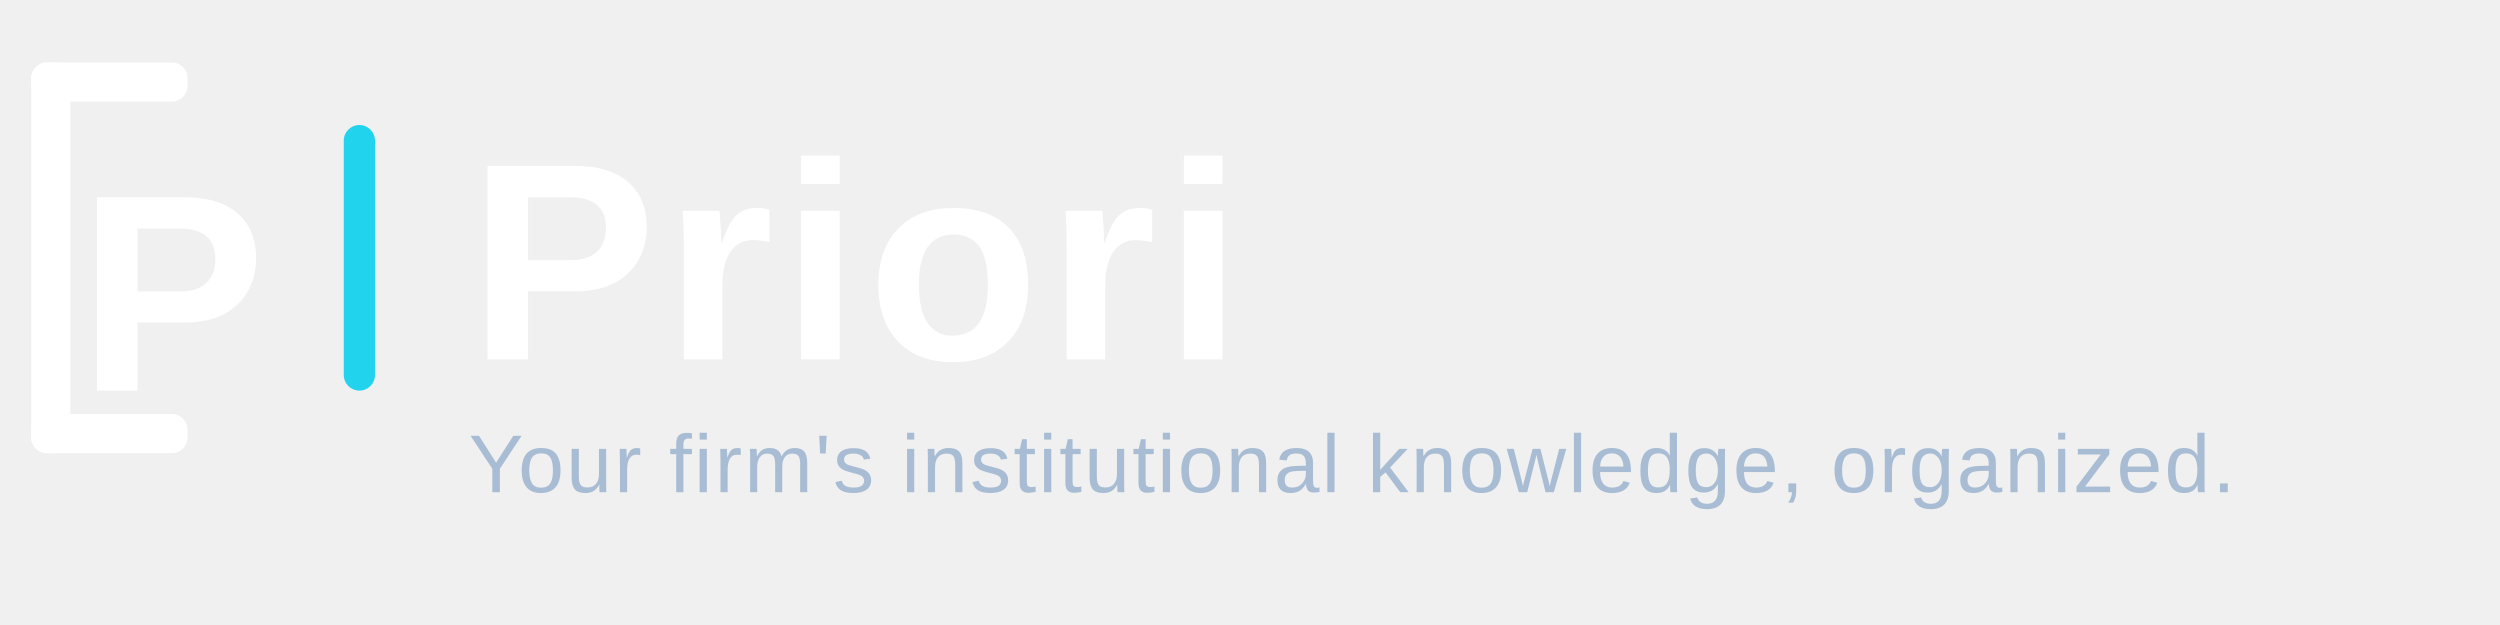
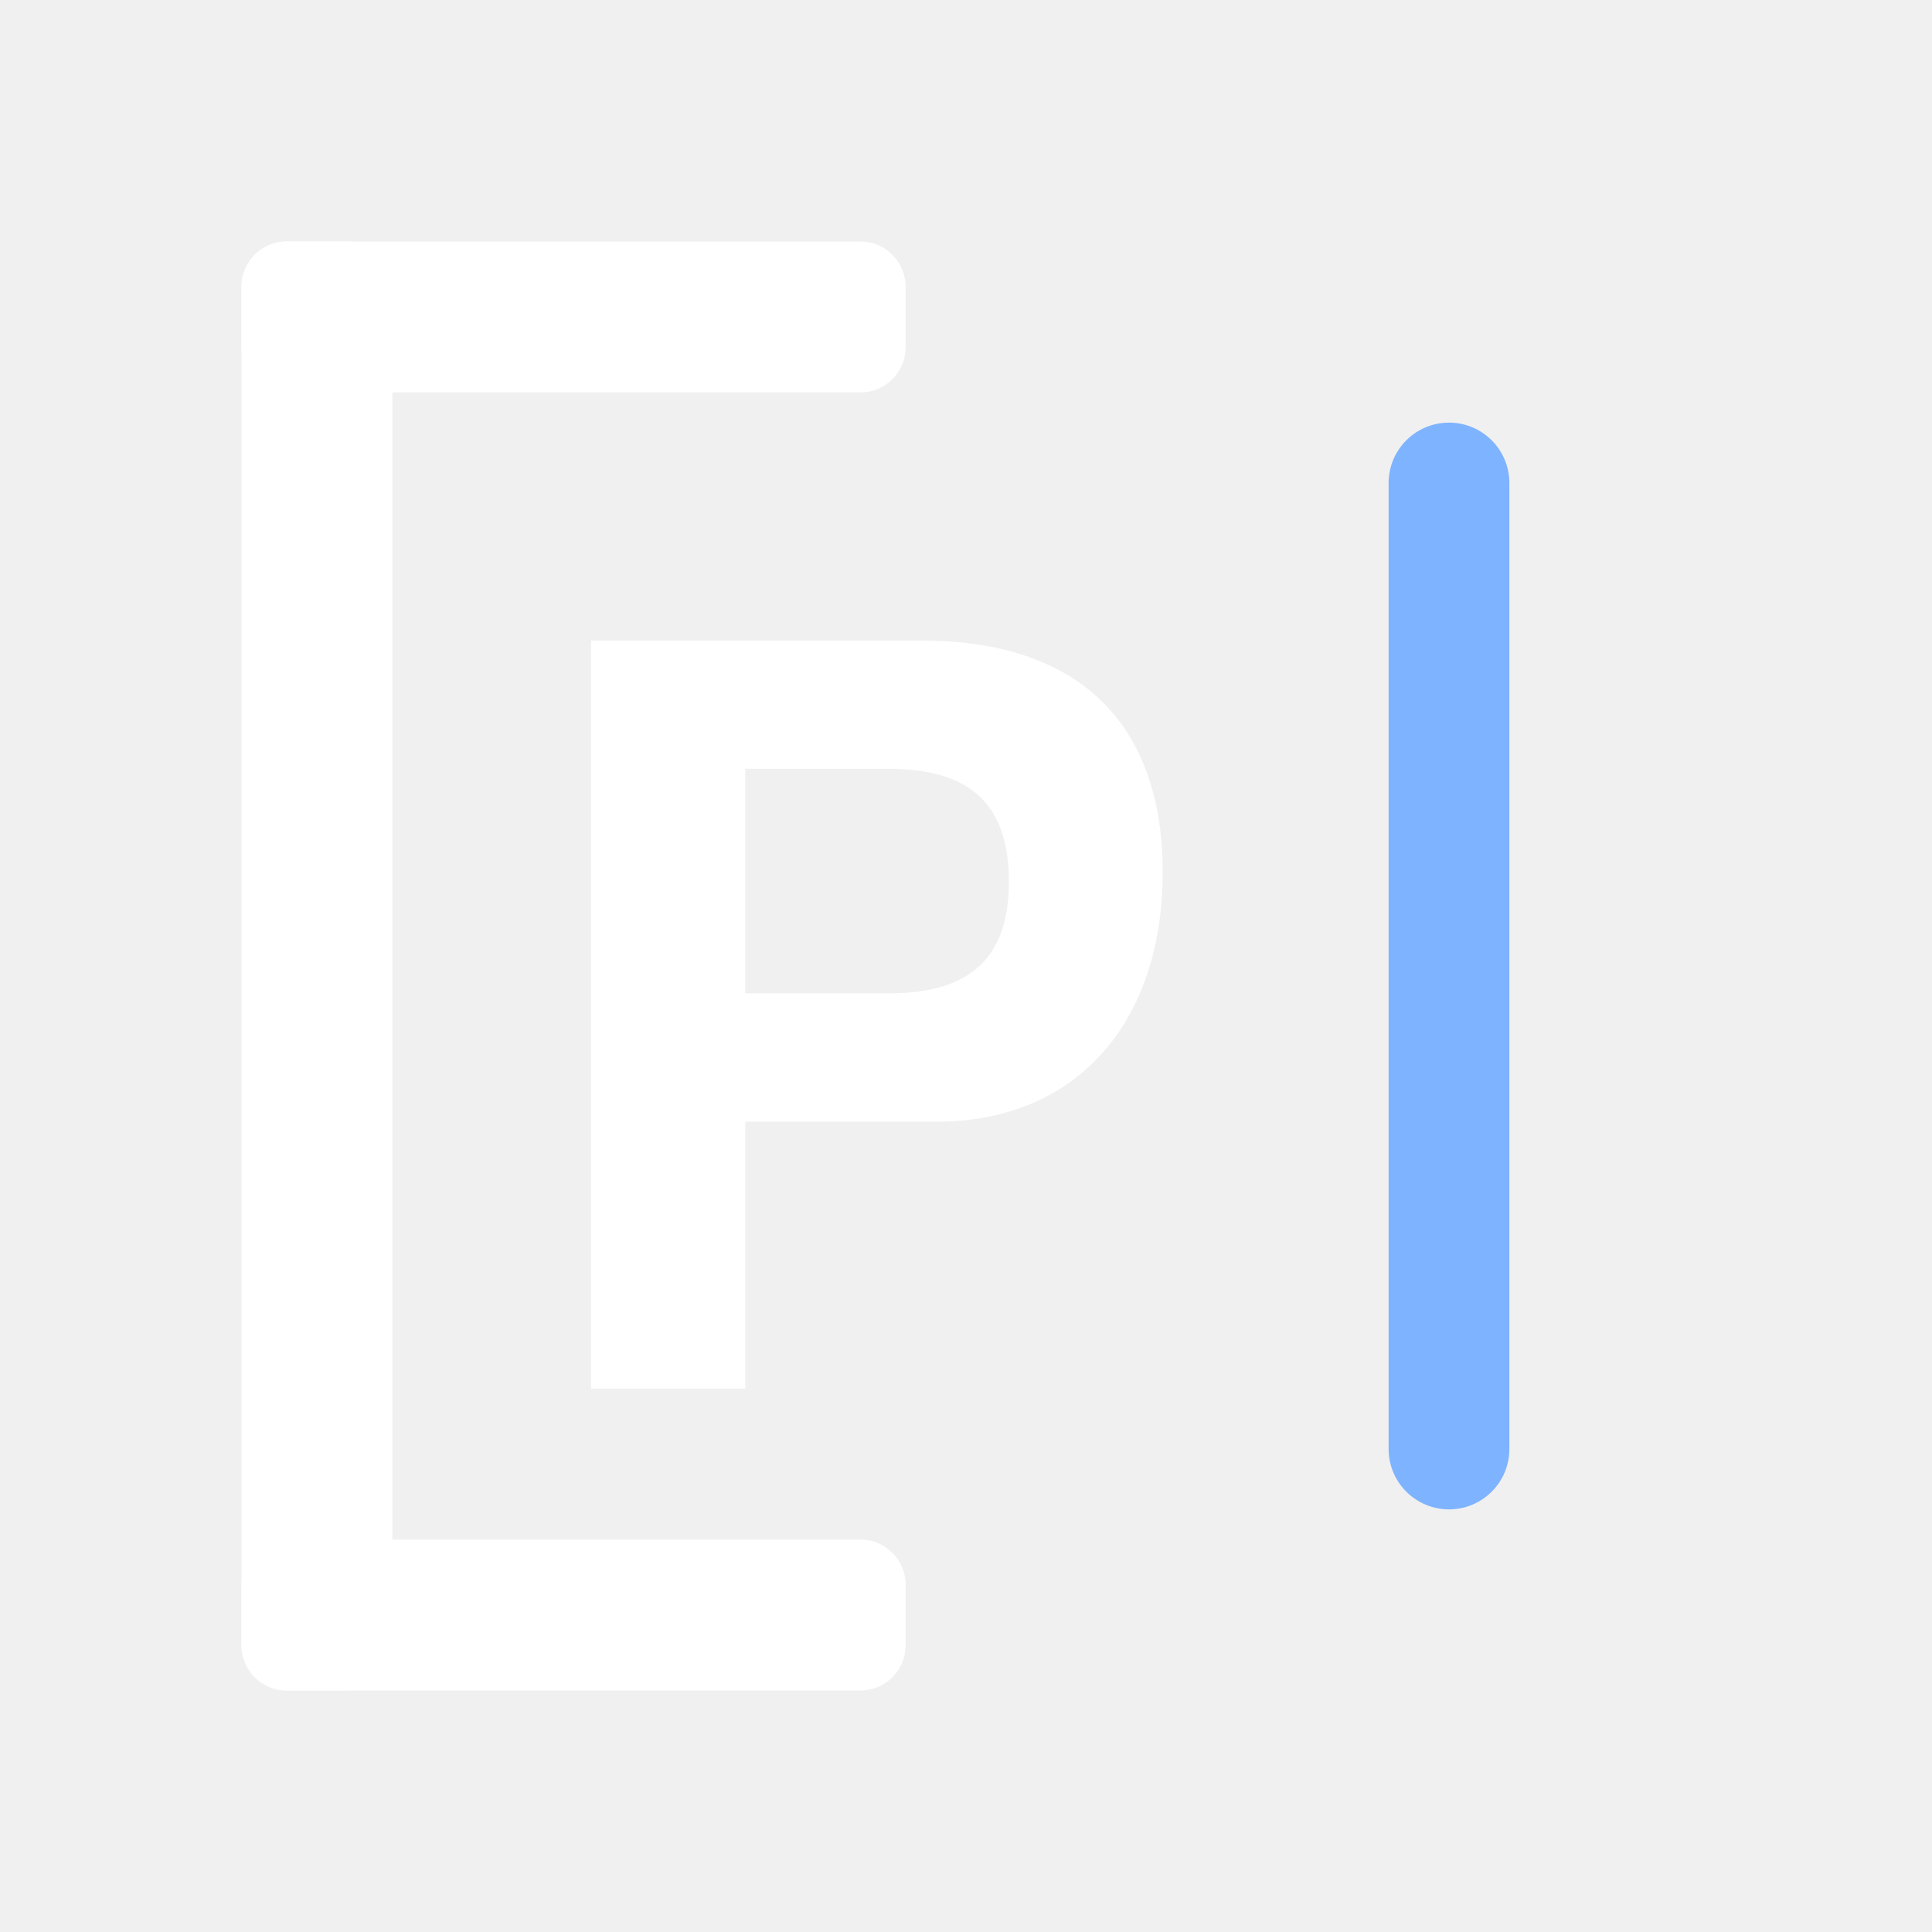
- <svg xmlns="http://www.w3.org/2000/svg" viewBox="0 0 320 80" width="320" height="80">
-   <defs>
-     <style>
-       .wm { font-family: 'Space Grotesk', 'Helvetica Neue', Arial, sans-serif; }
-       .tl { font-family: 'DM Sans', 'Helvetica Neue', Arial, sans-serif; }
-     </style>
-   </defs>
-   <rect x="4" y="8" width="5" height="50" fill="#FFFFFF" rx="2" />
-   <rect x="4" y="8" width="20" height="5" fill="#FFFFFF" rx="2" />
-   <rect x="4" y="53" width="20" height="5" fill="#FFFFFF" rx="2" />
-   <text x="10" y="50" font-family="'Space Grotesk', 'Helvetica Neue', Arial, sans-serif" font-weight="700" font-size="36" fill="#FFFFFF">P</text>
-   <rect x="44" y="16" width="4" height="34" fill="#22D3EE" rx="2" />
-   <text x="60" y="46" class="wm" font-weight="600" font-size="36" fill="#FFFFFF" letter-spacing="1">Priori</text>
-   <text x="60" y="63" class="tl" font-weight="400" font-size="10.5" fill="#A8BDD4" letter-spacing="0.3">Your firm's institutional knowledge, organized.</text>
+ <svg xmlns="http://www.w3.org/2000/svg" width="40" height="40" viewBox="0 0 64 64">
+   <rect x="8" y="8" width="5" height="48" fill="white" rx="1.5" />
+   <rect x="8" y="8" width="22" height="5" fill="white" rx="1.5" />
+   <rect x="8" y="51" width="22" height="5" fill="white" rx="1.5" />
+   <text font-family="'Space Grotesk','Helvetica Neue',sans-serif" font-weight="700" font-size="34" fill="white" x="17" y="46">P</text>
+   <rect x="46" y="14" width="4" height="36" fill="#7EB3FF" rx="2" />
</svg>
